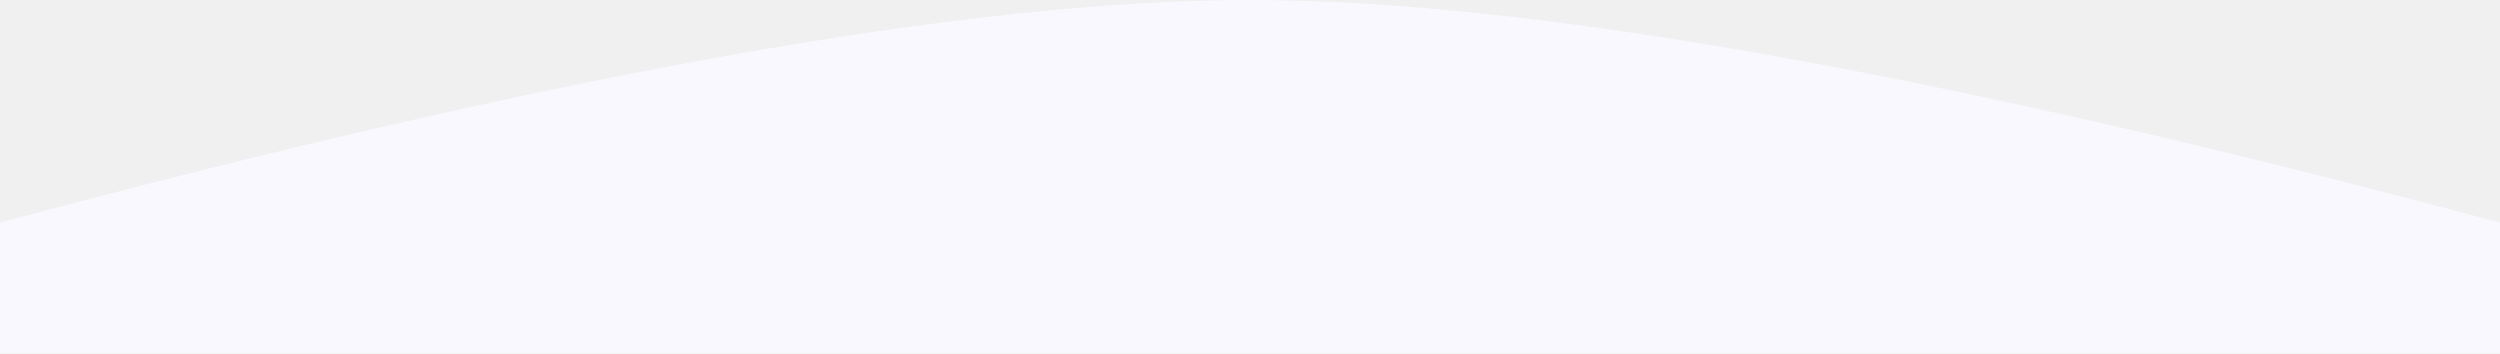
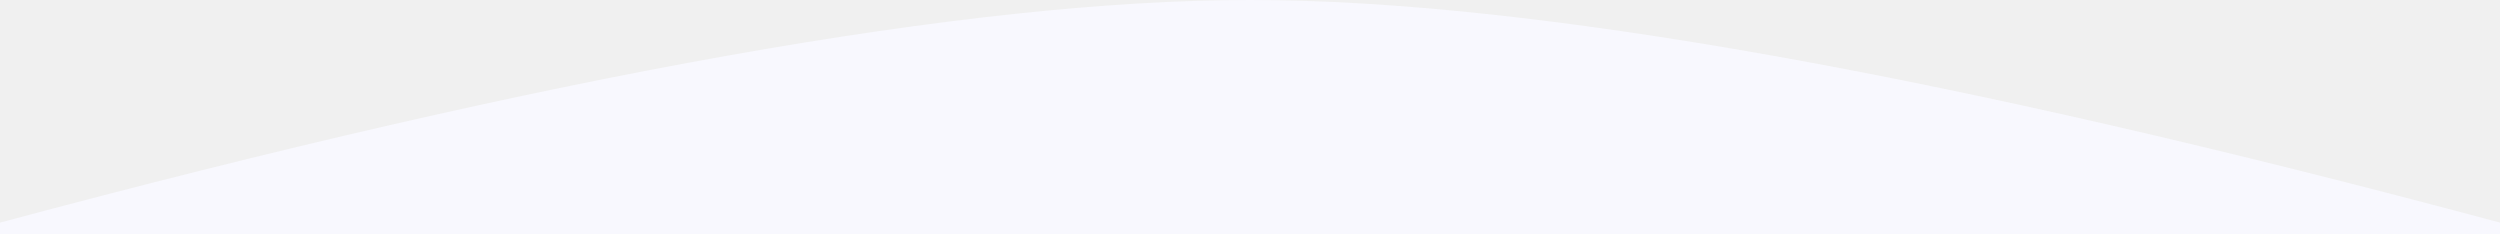
- <svg xmlns="http://www.w3.org/2000/svg" xmlns:xlink="http://www.w3.org/1999/xlink" width="375" height="53">
+ <svg xmlns="http://www.w3.org/2000/svg" xmlns:xlink="http://www.w3.org/1999/xlink" width="375" height="35">
  <defs>
    <path id="a" d="M0 0h375v53H0z" />
  </defs>
  <g fill="none" fill-rule="evenodd">
    <mask id="b" fill="#fff">
      <use xlink:href="#a" />
    </mask>
    <path d="M0 33.395C83.021 11.132 145.521 0 187.5 0 229.479 0 291.979 11.132 375 33.395V961H0V33.395z" fill="#F8F8FE" mask="url(#b)" />
  </g>
</svg>
